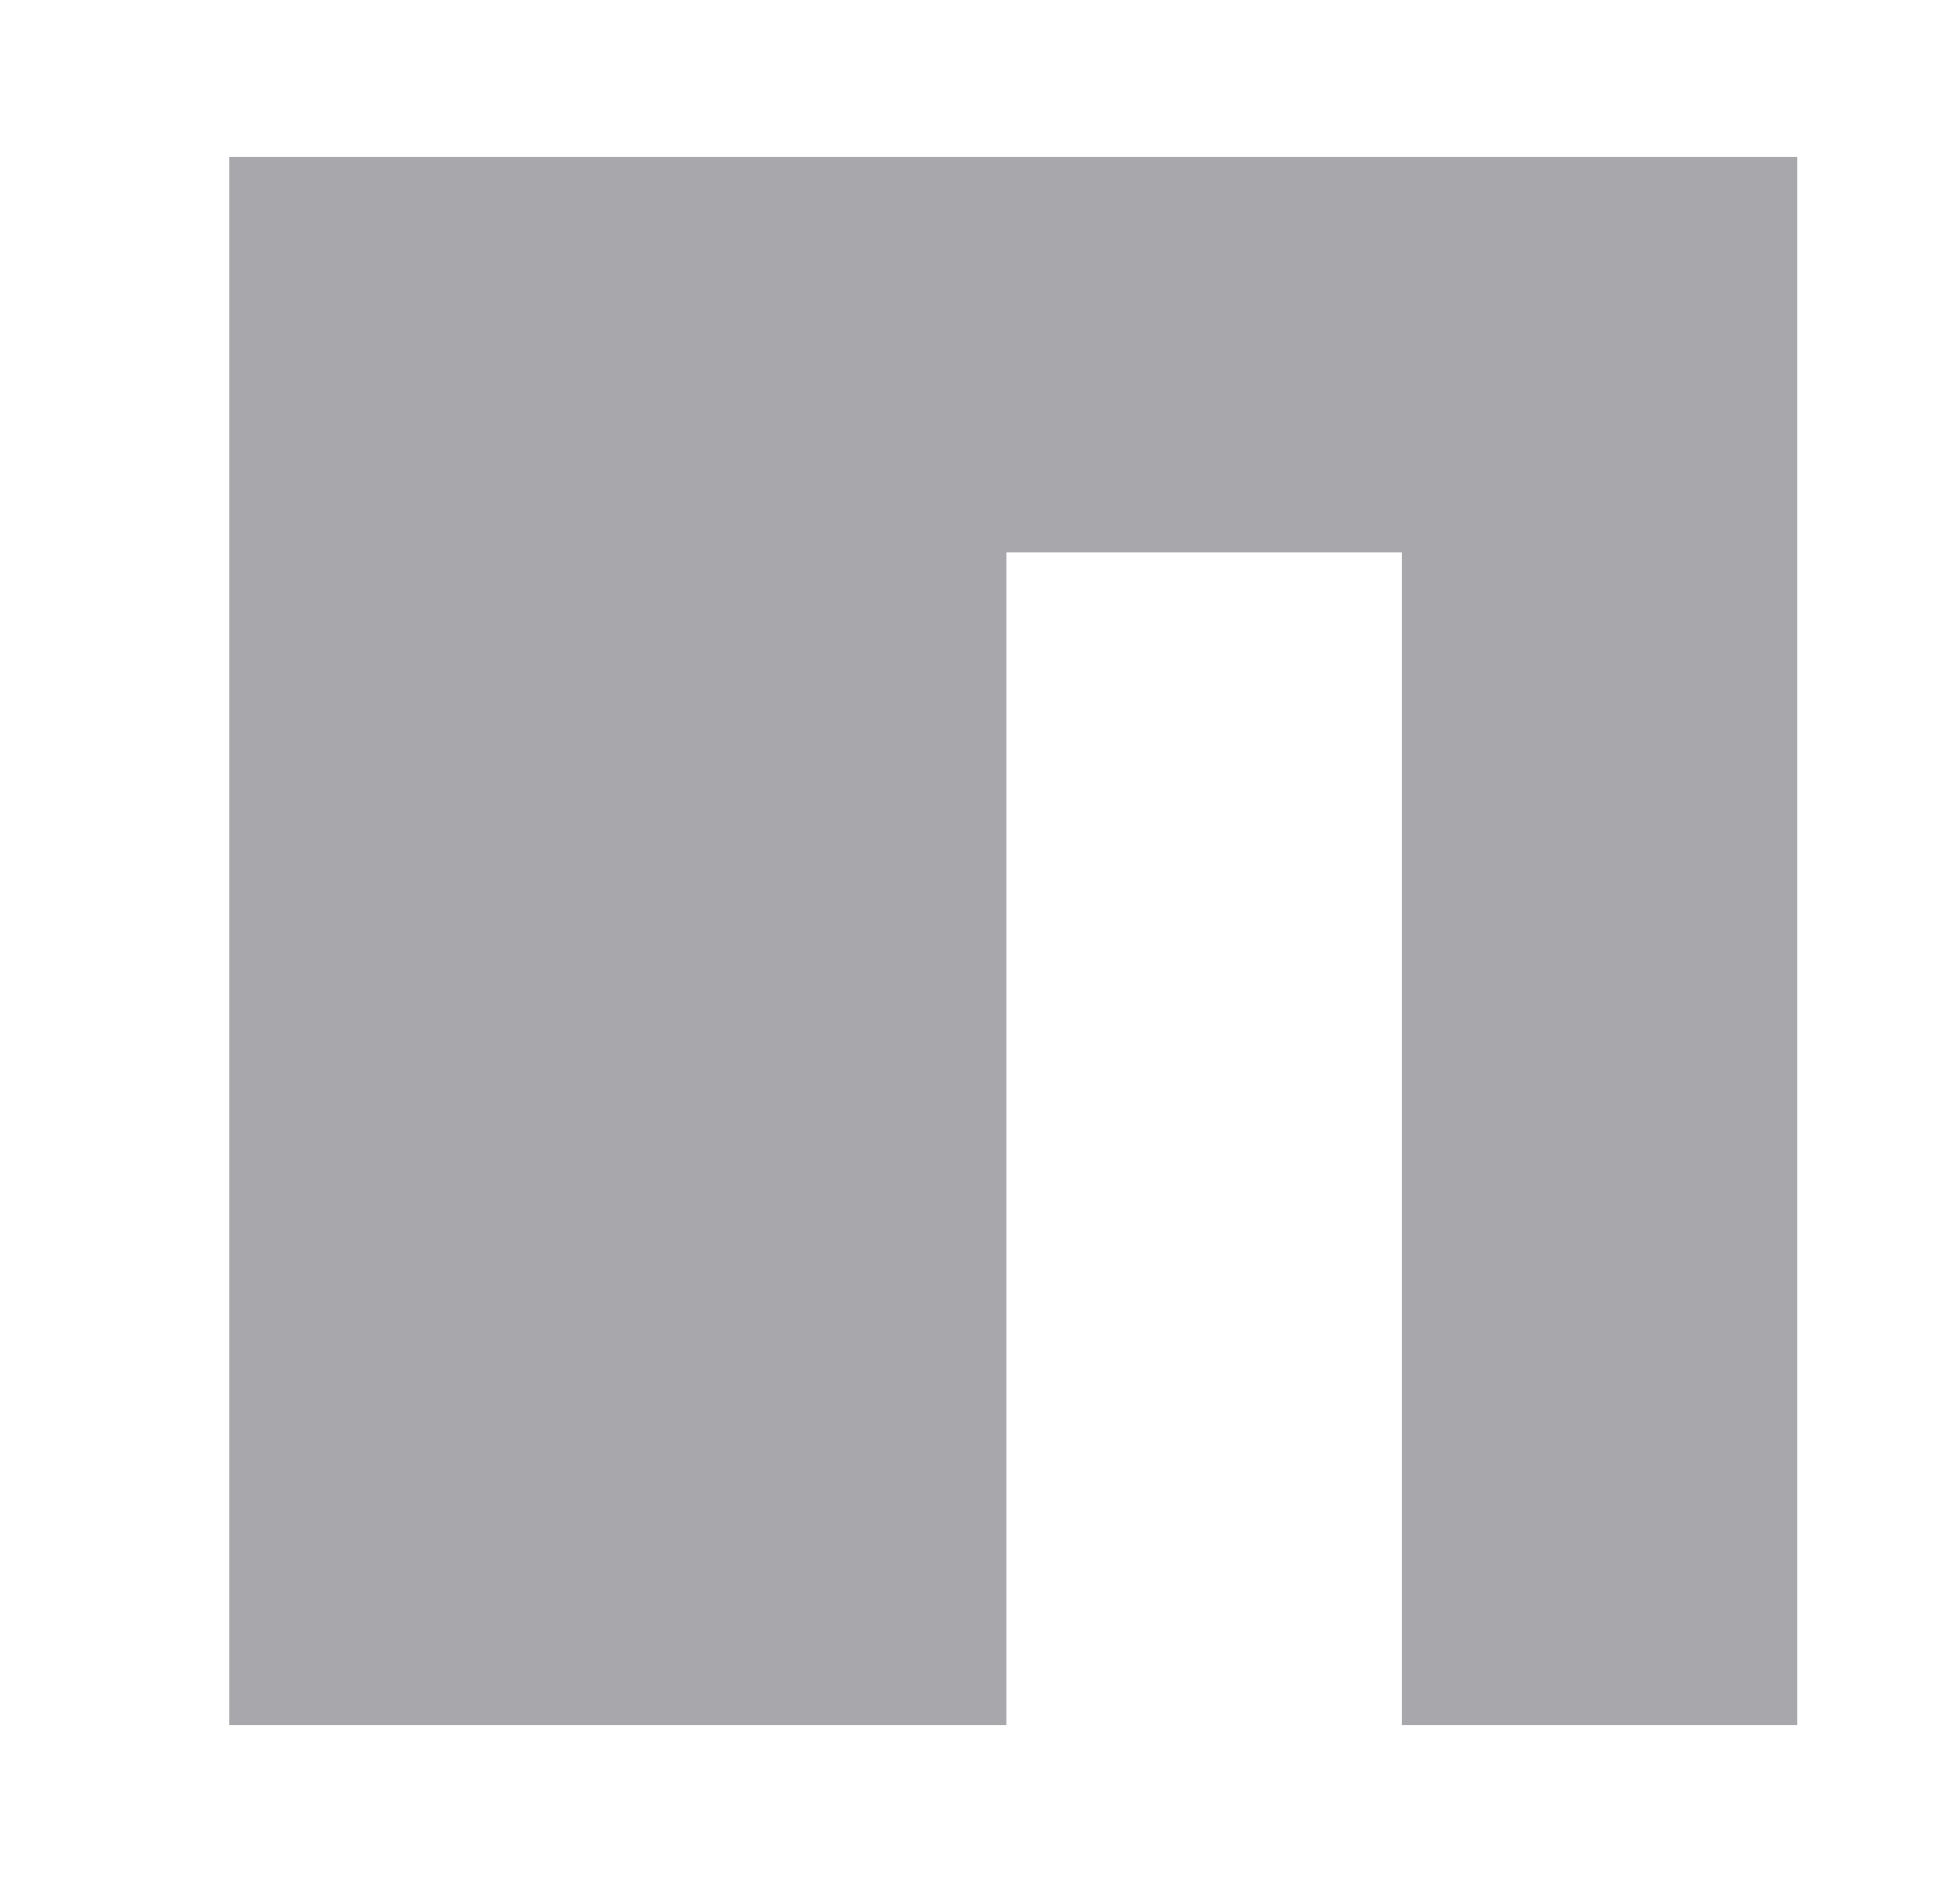
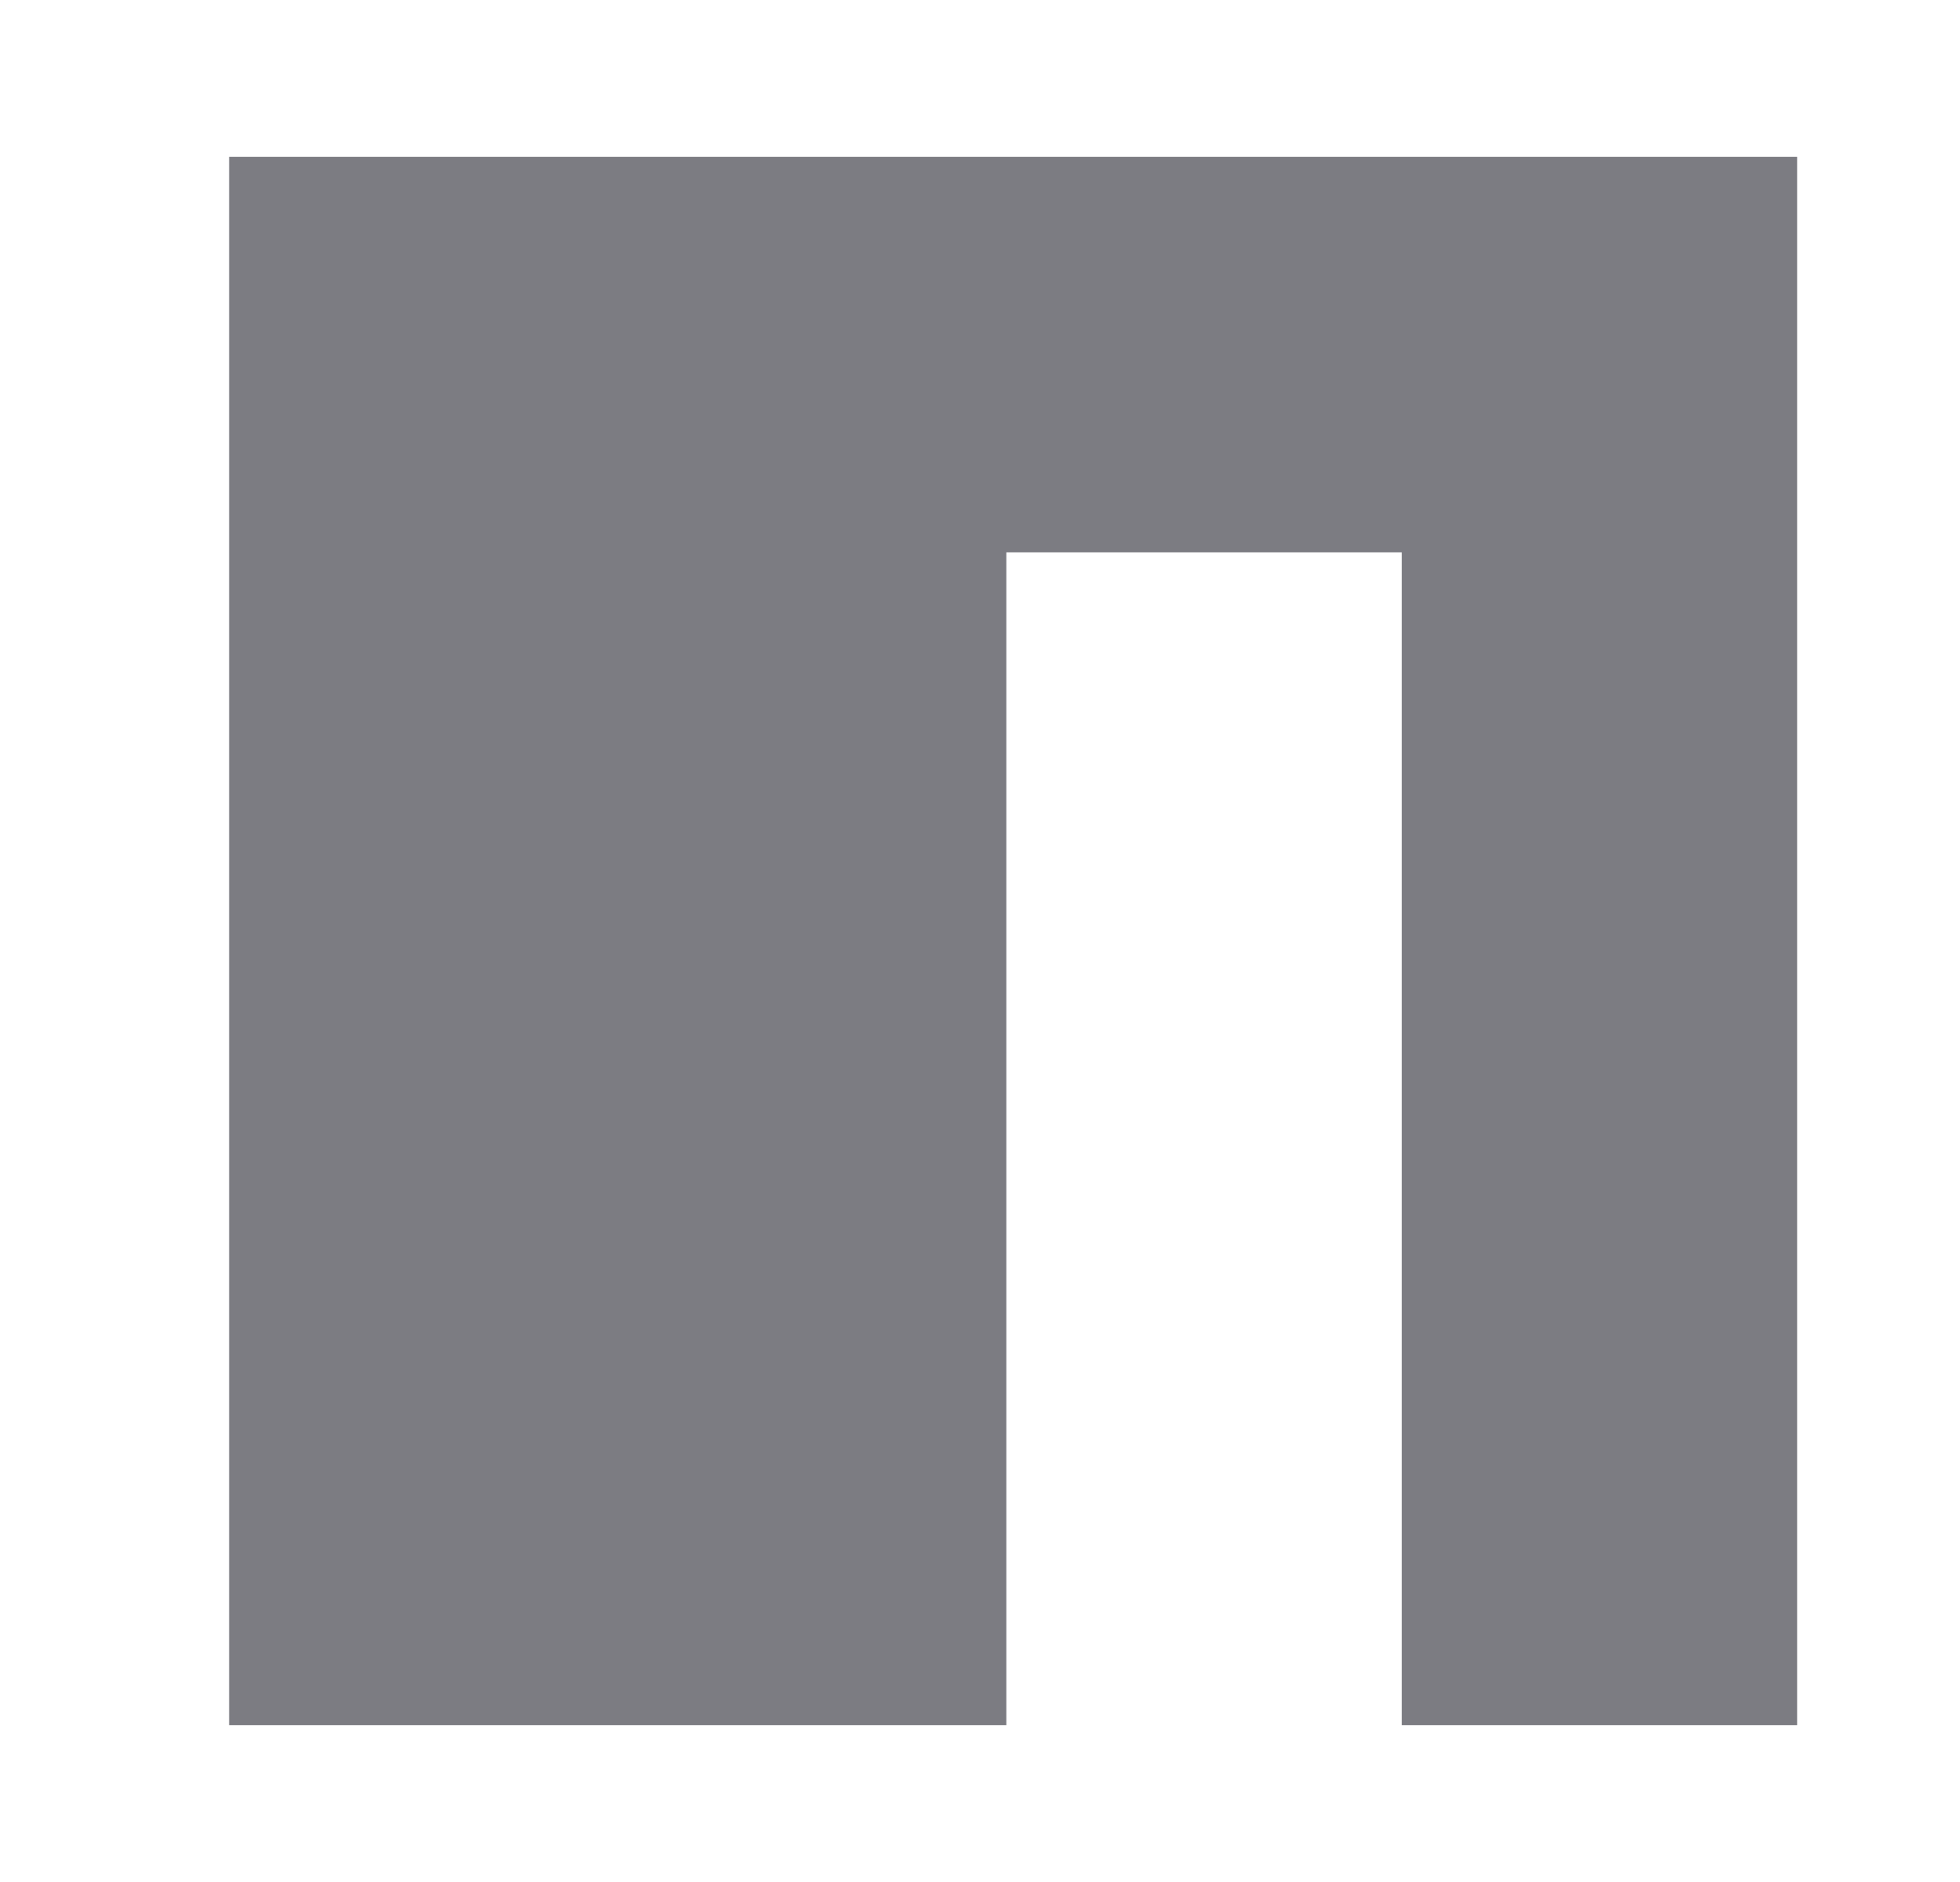
<svg xmlns="http://www.w3.org/2000/svg" width="25" height="24" viewBox="0 0 25 24" fill="none">
-   <path fill-rule="evenodd" clip-rule="evenodd" d="M2.923 2H22.923V22H17.88V7.044H12.836V22H2.923V2Z" fill="#52525B" fill-opacity="0.5" />
+   <path fill-rule="evenodd" clip-rule="evenodd" d="M2.923 2H22.923V22H17.88V7.044H12.836V22H2.923V2Z" fill="#7C7C82" />
</svg>
